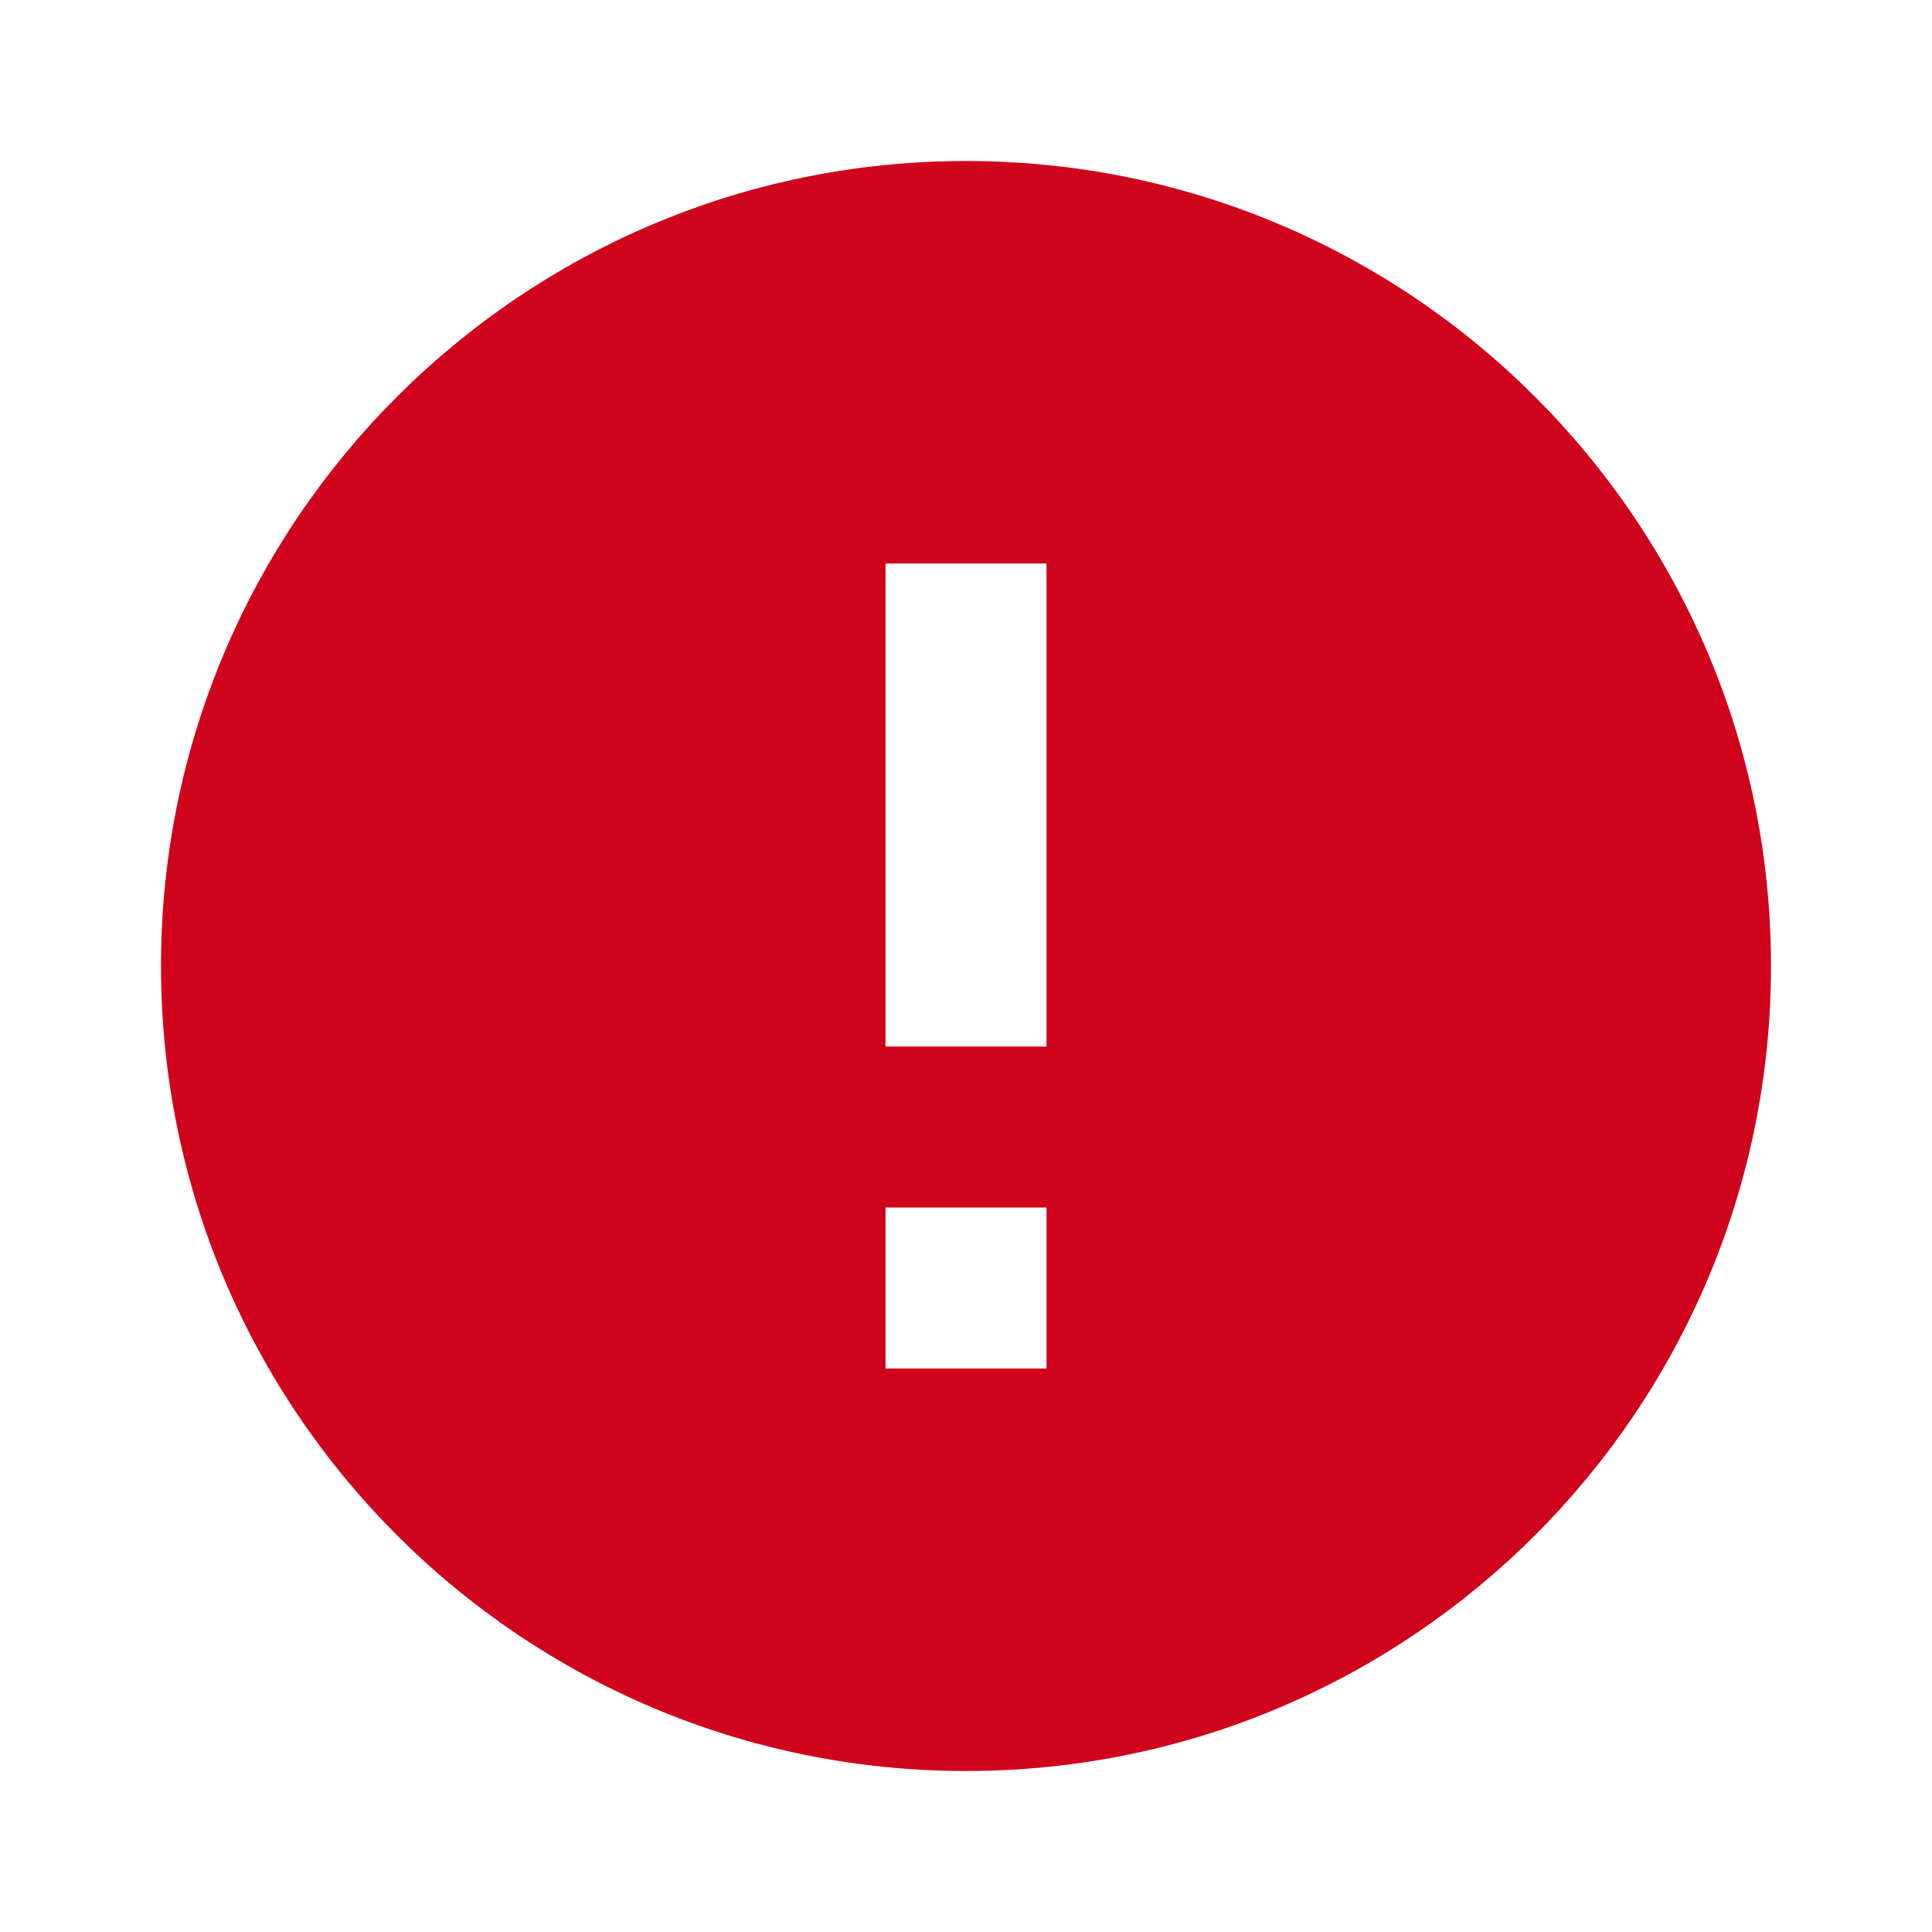
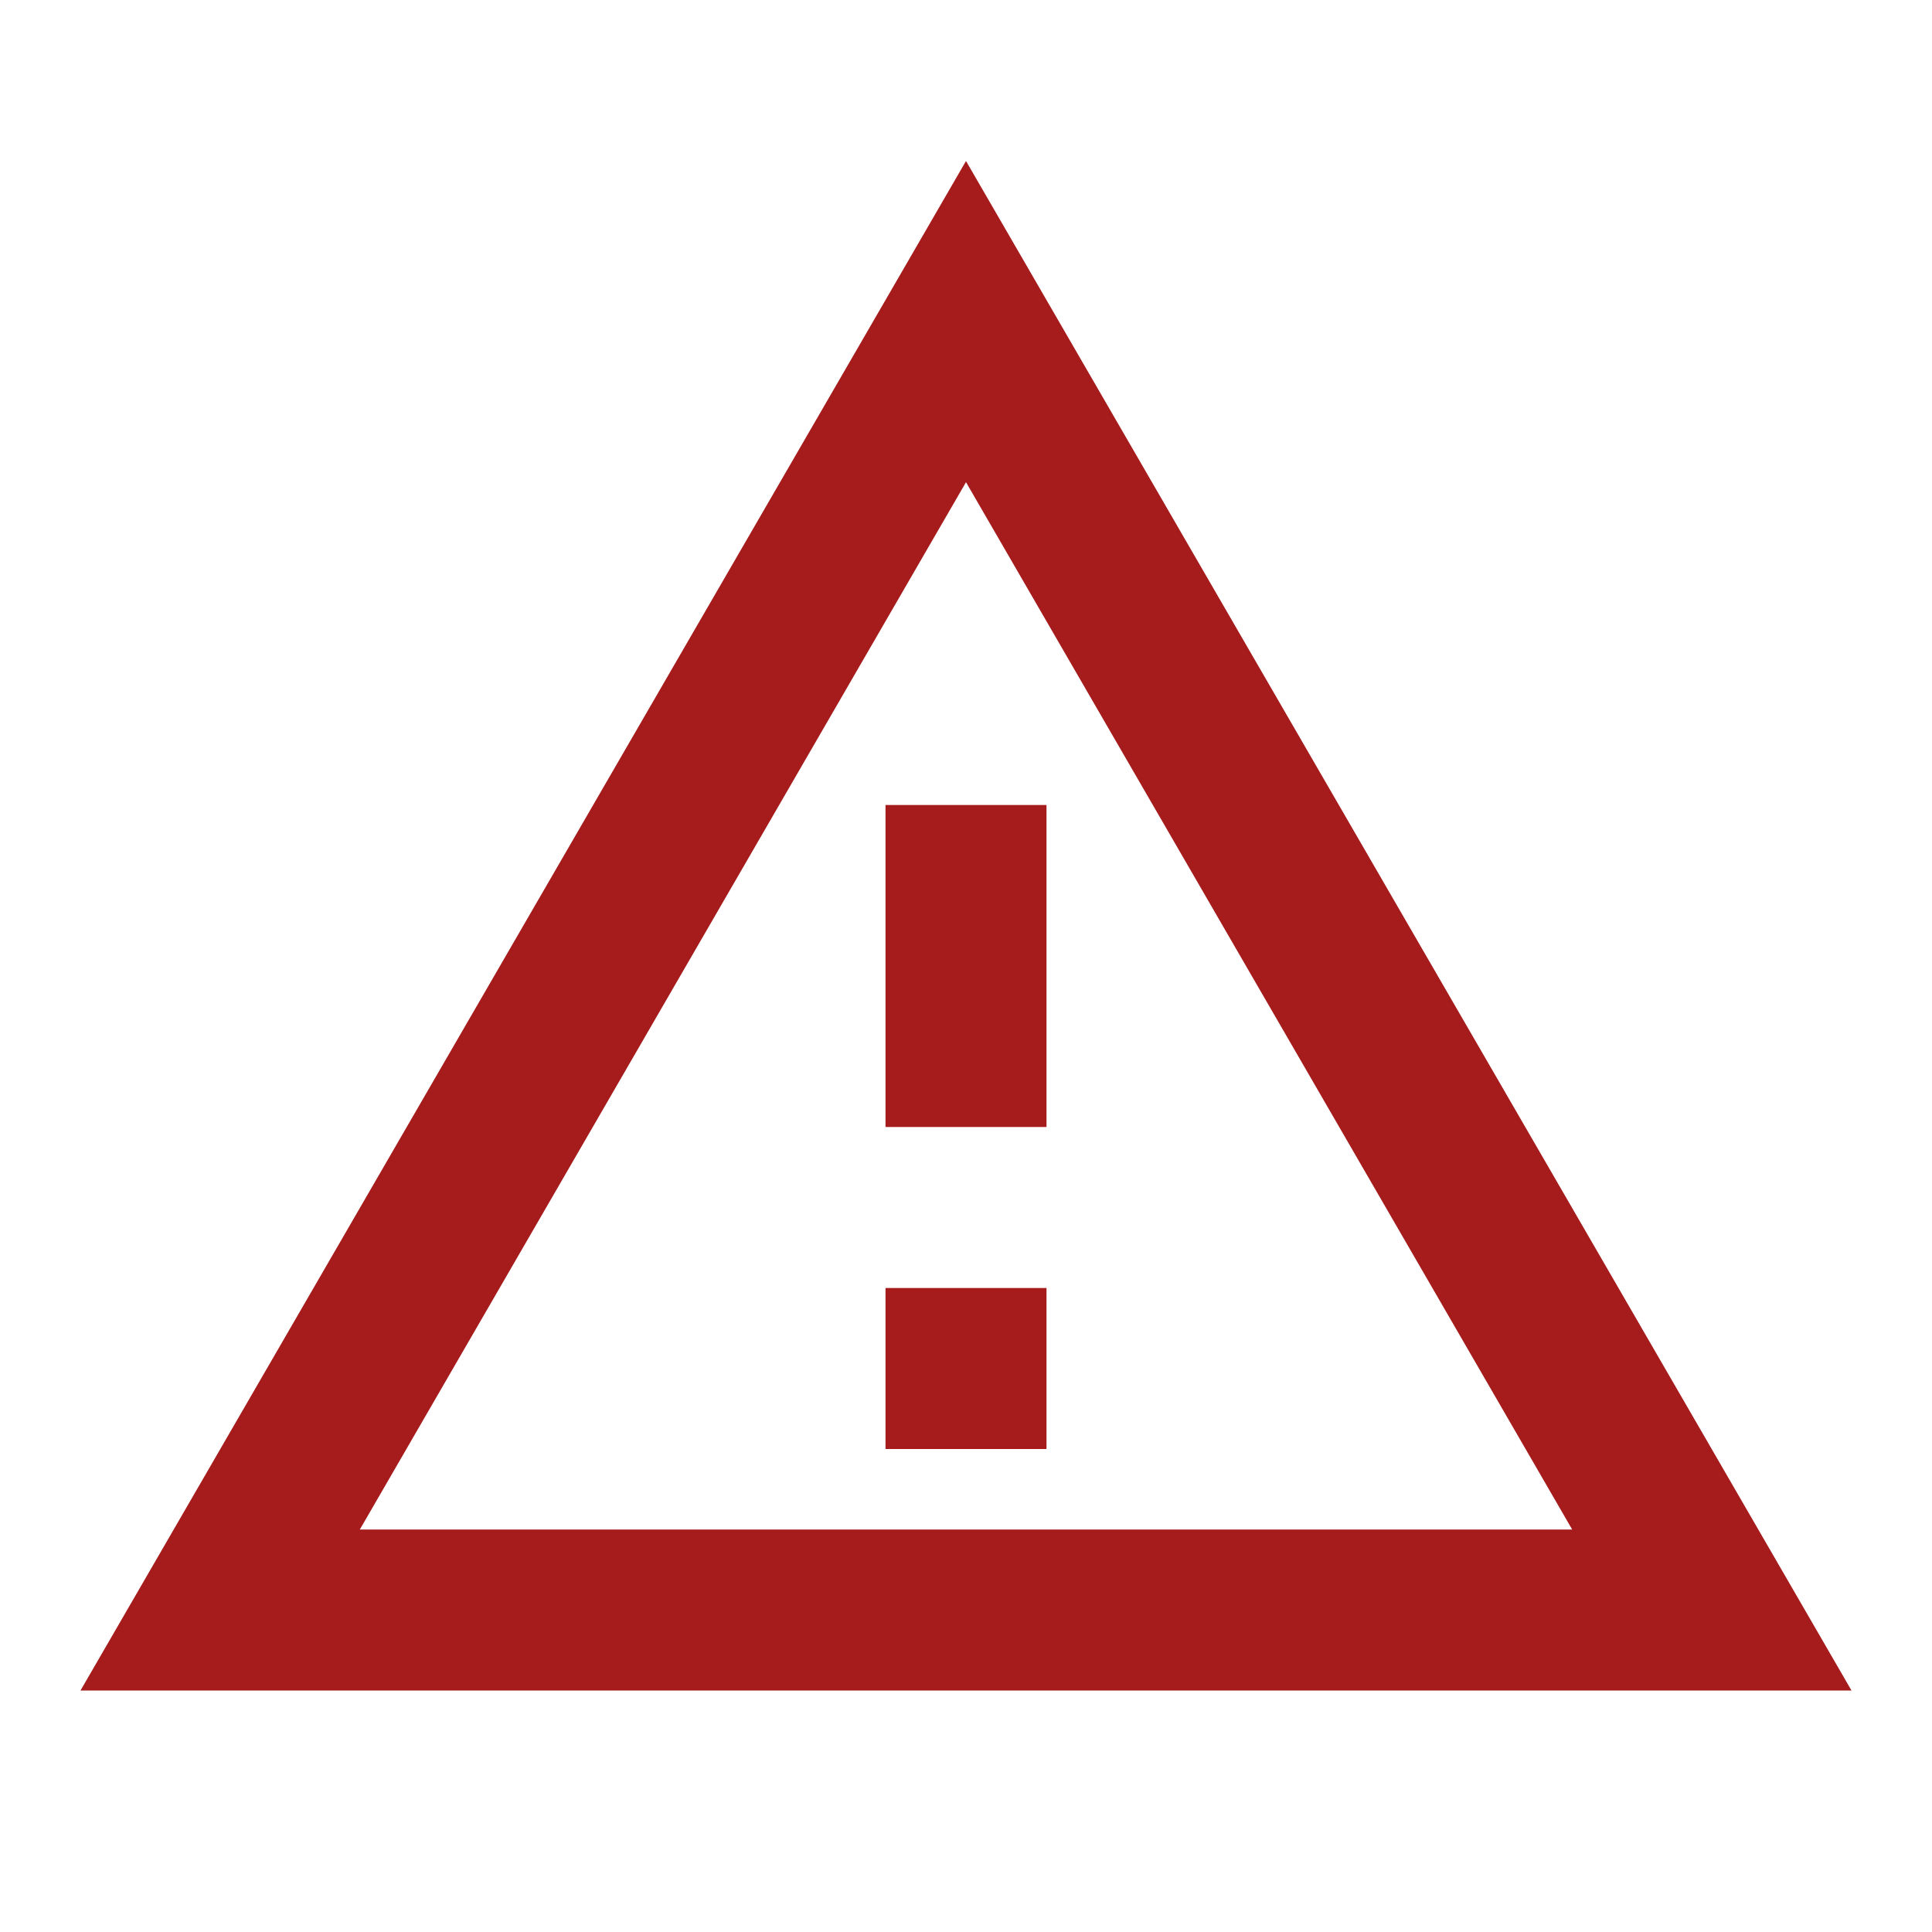
- <svg xmlns="http://www.w3.org/2000/svg" height="24px" viewBox="0 0 24 24" width="24px" fill="#D0031C">
-   <path d="M12 2C6.48 2 2 6.48 2 12s4.48 10 10 10 10-4.48 10-10S17.52 2 12 2zm1 15h-2v-2h2v2zm0-4h-2V7h2v6z" />
+ <svg xmlns="http://www.w3.org/2000/svg" height="24px" viewBox="0 0 24 24" width="24px" fill="#a61b1b">
+   <path d="M0 0h24v24H0V0z" fill="none" />
+   <path d="M12 5.99L19.53 19H4.47L12 5.99M12 2L1 21h22L12 2zm1 14h-2v2h2v-2zm0-6h-2v4h2v-4z" />
</svg>
